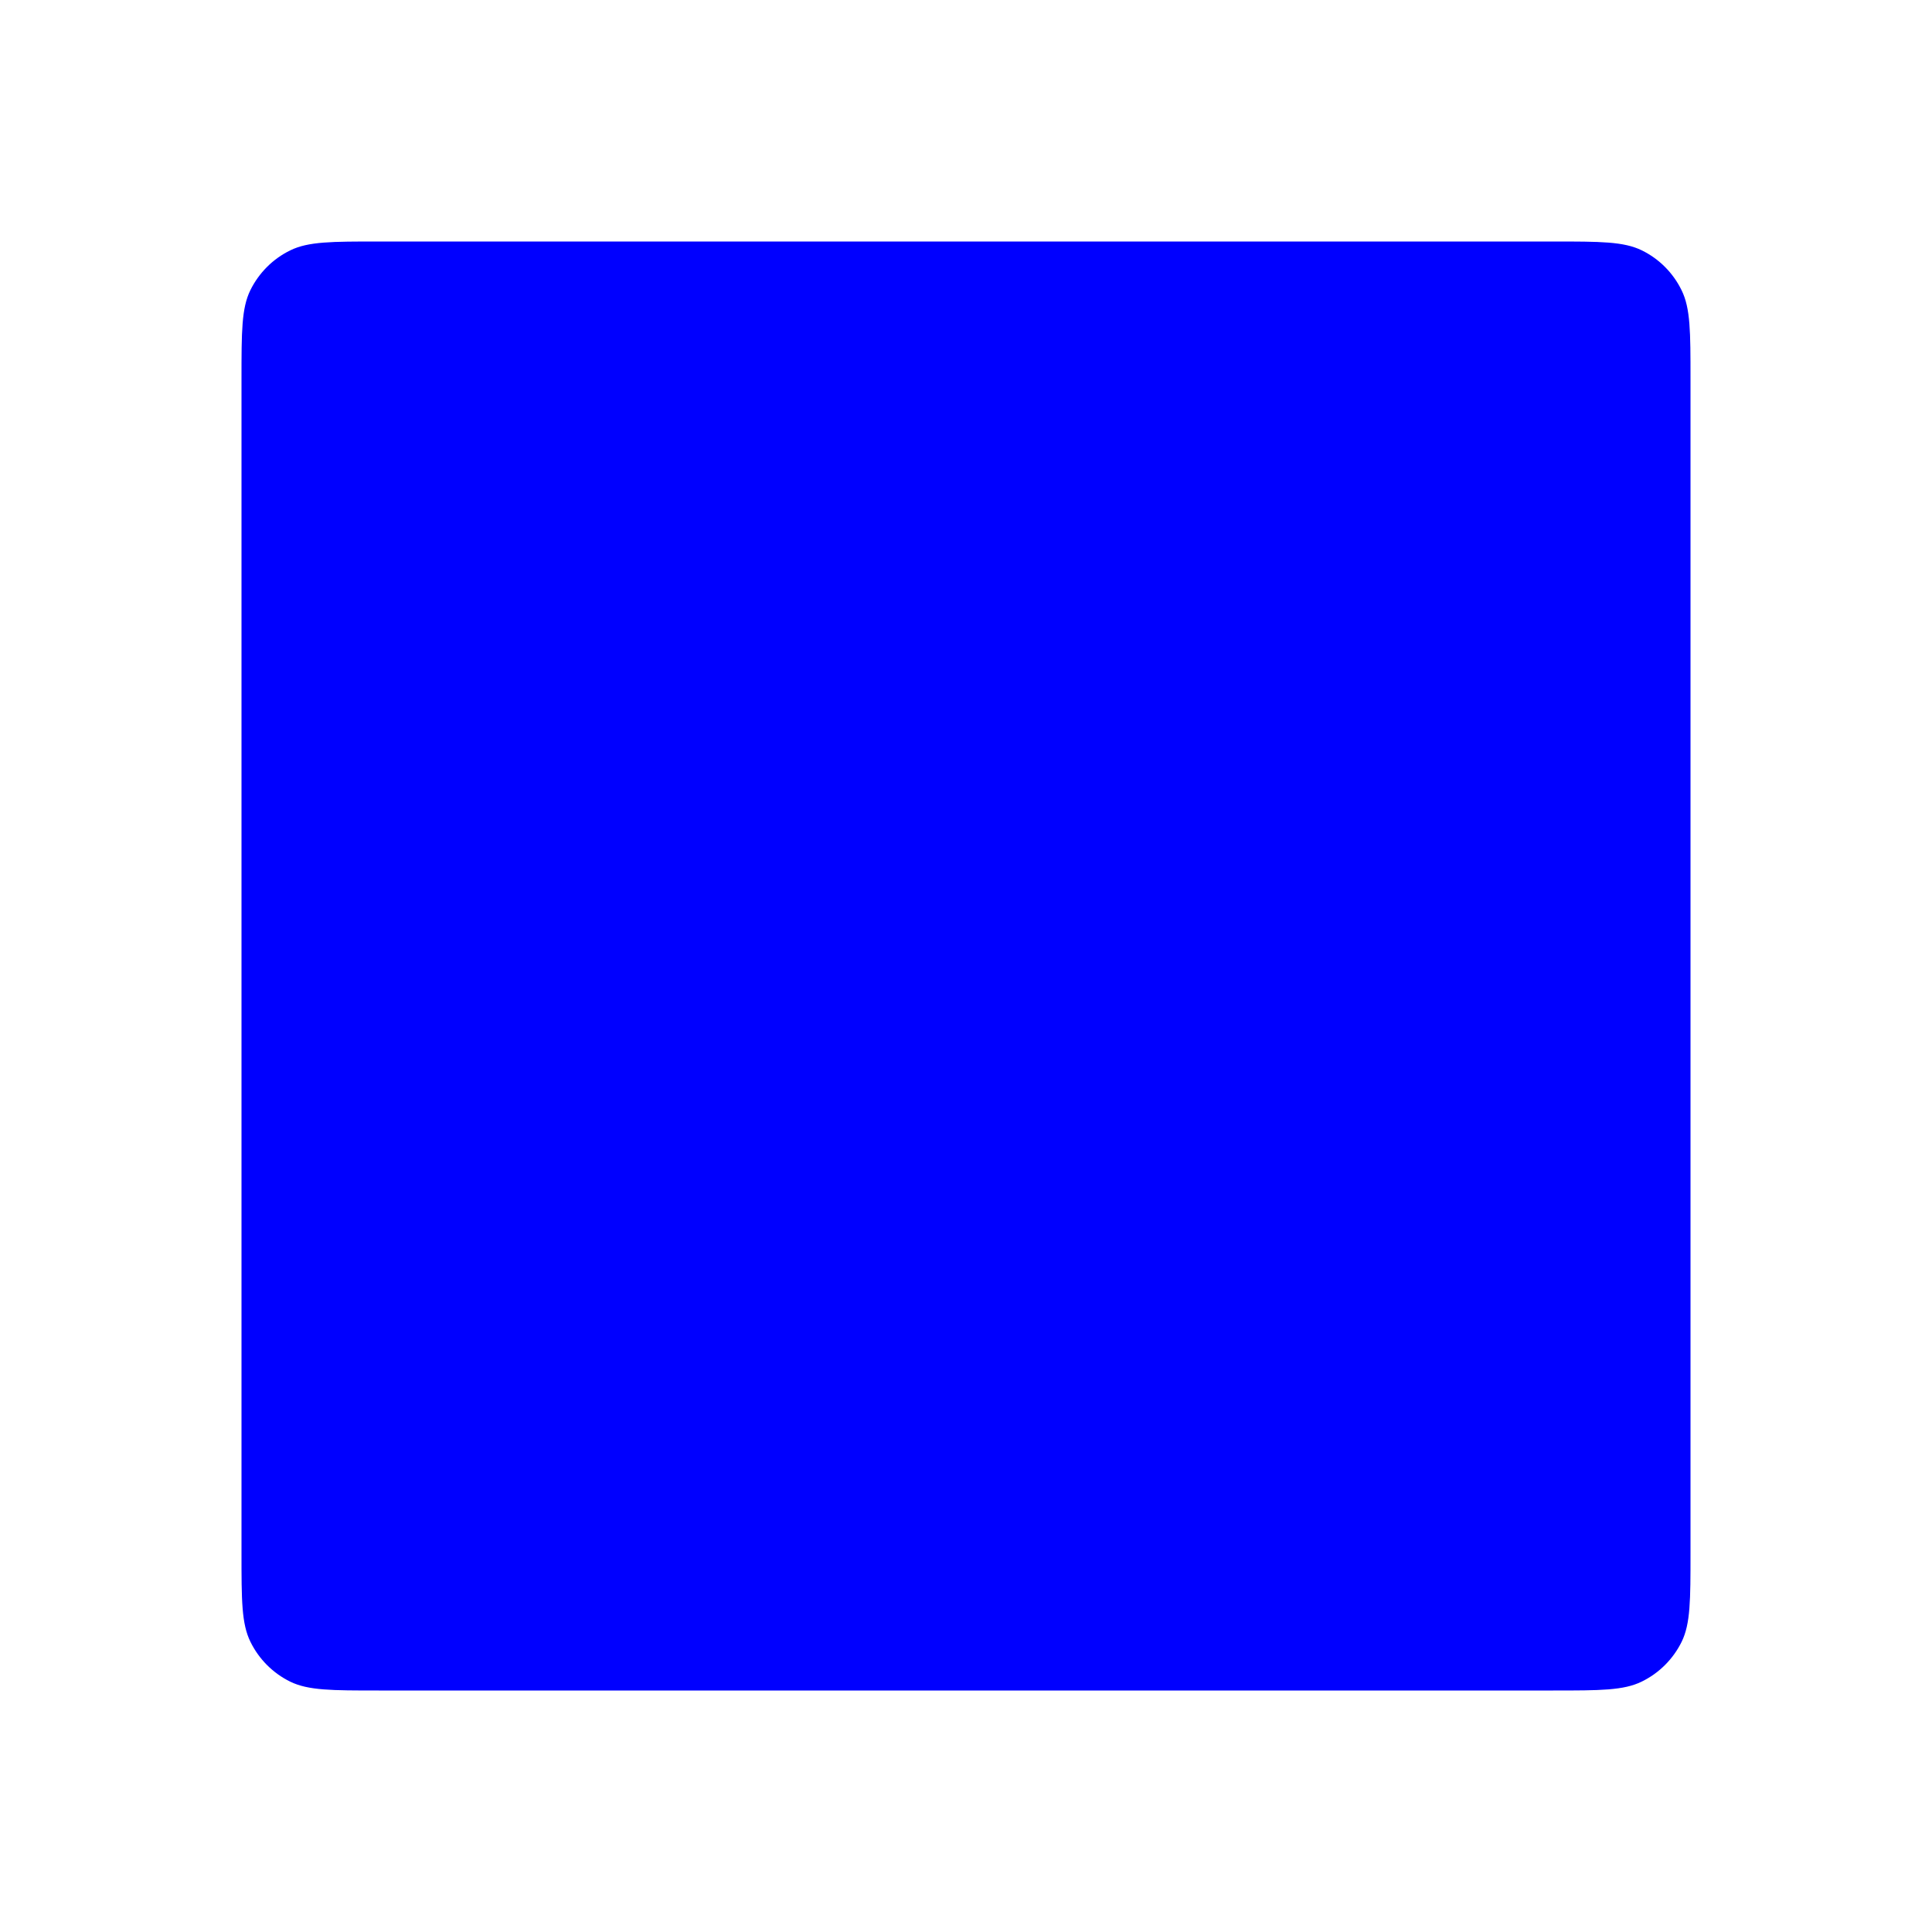
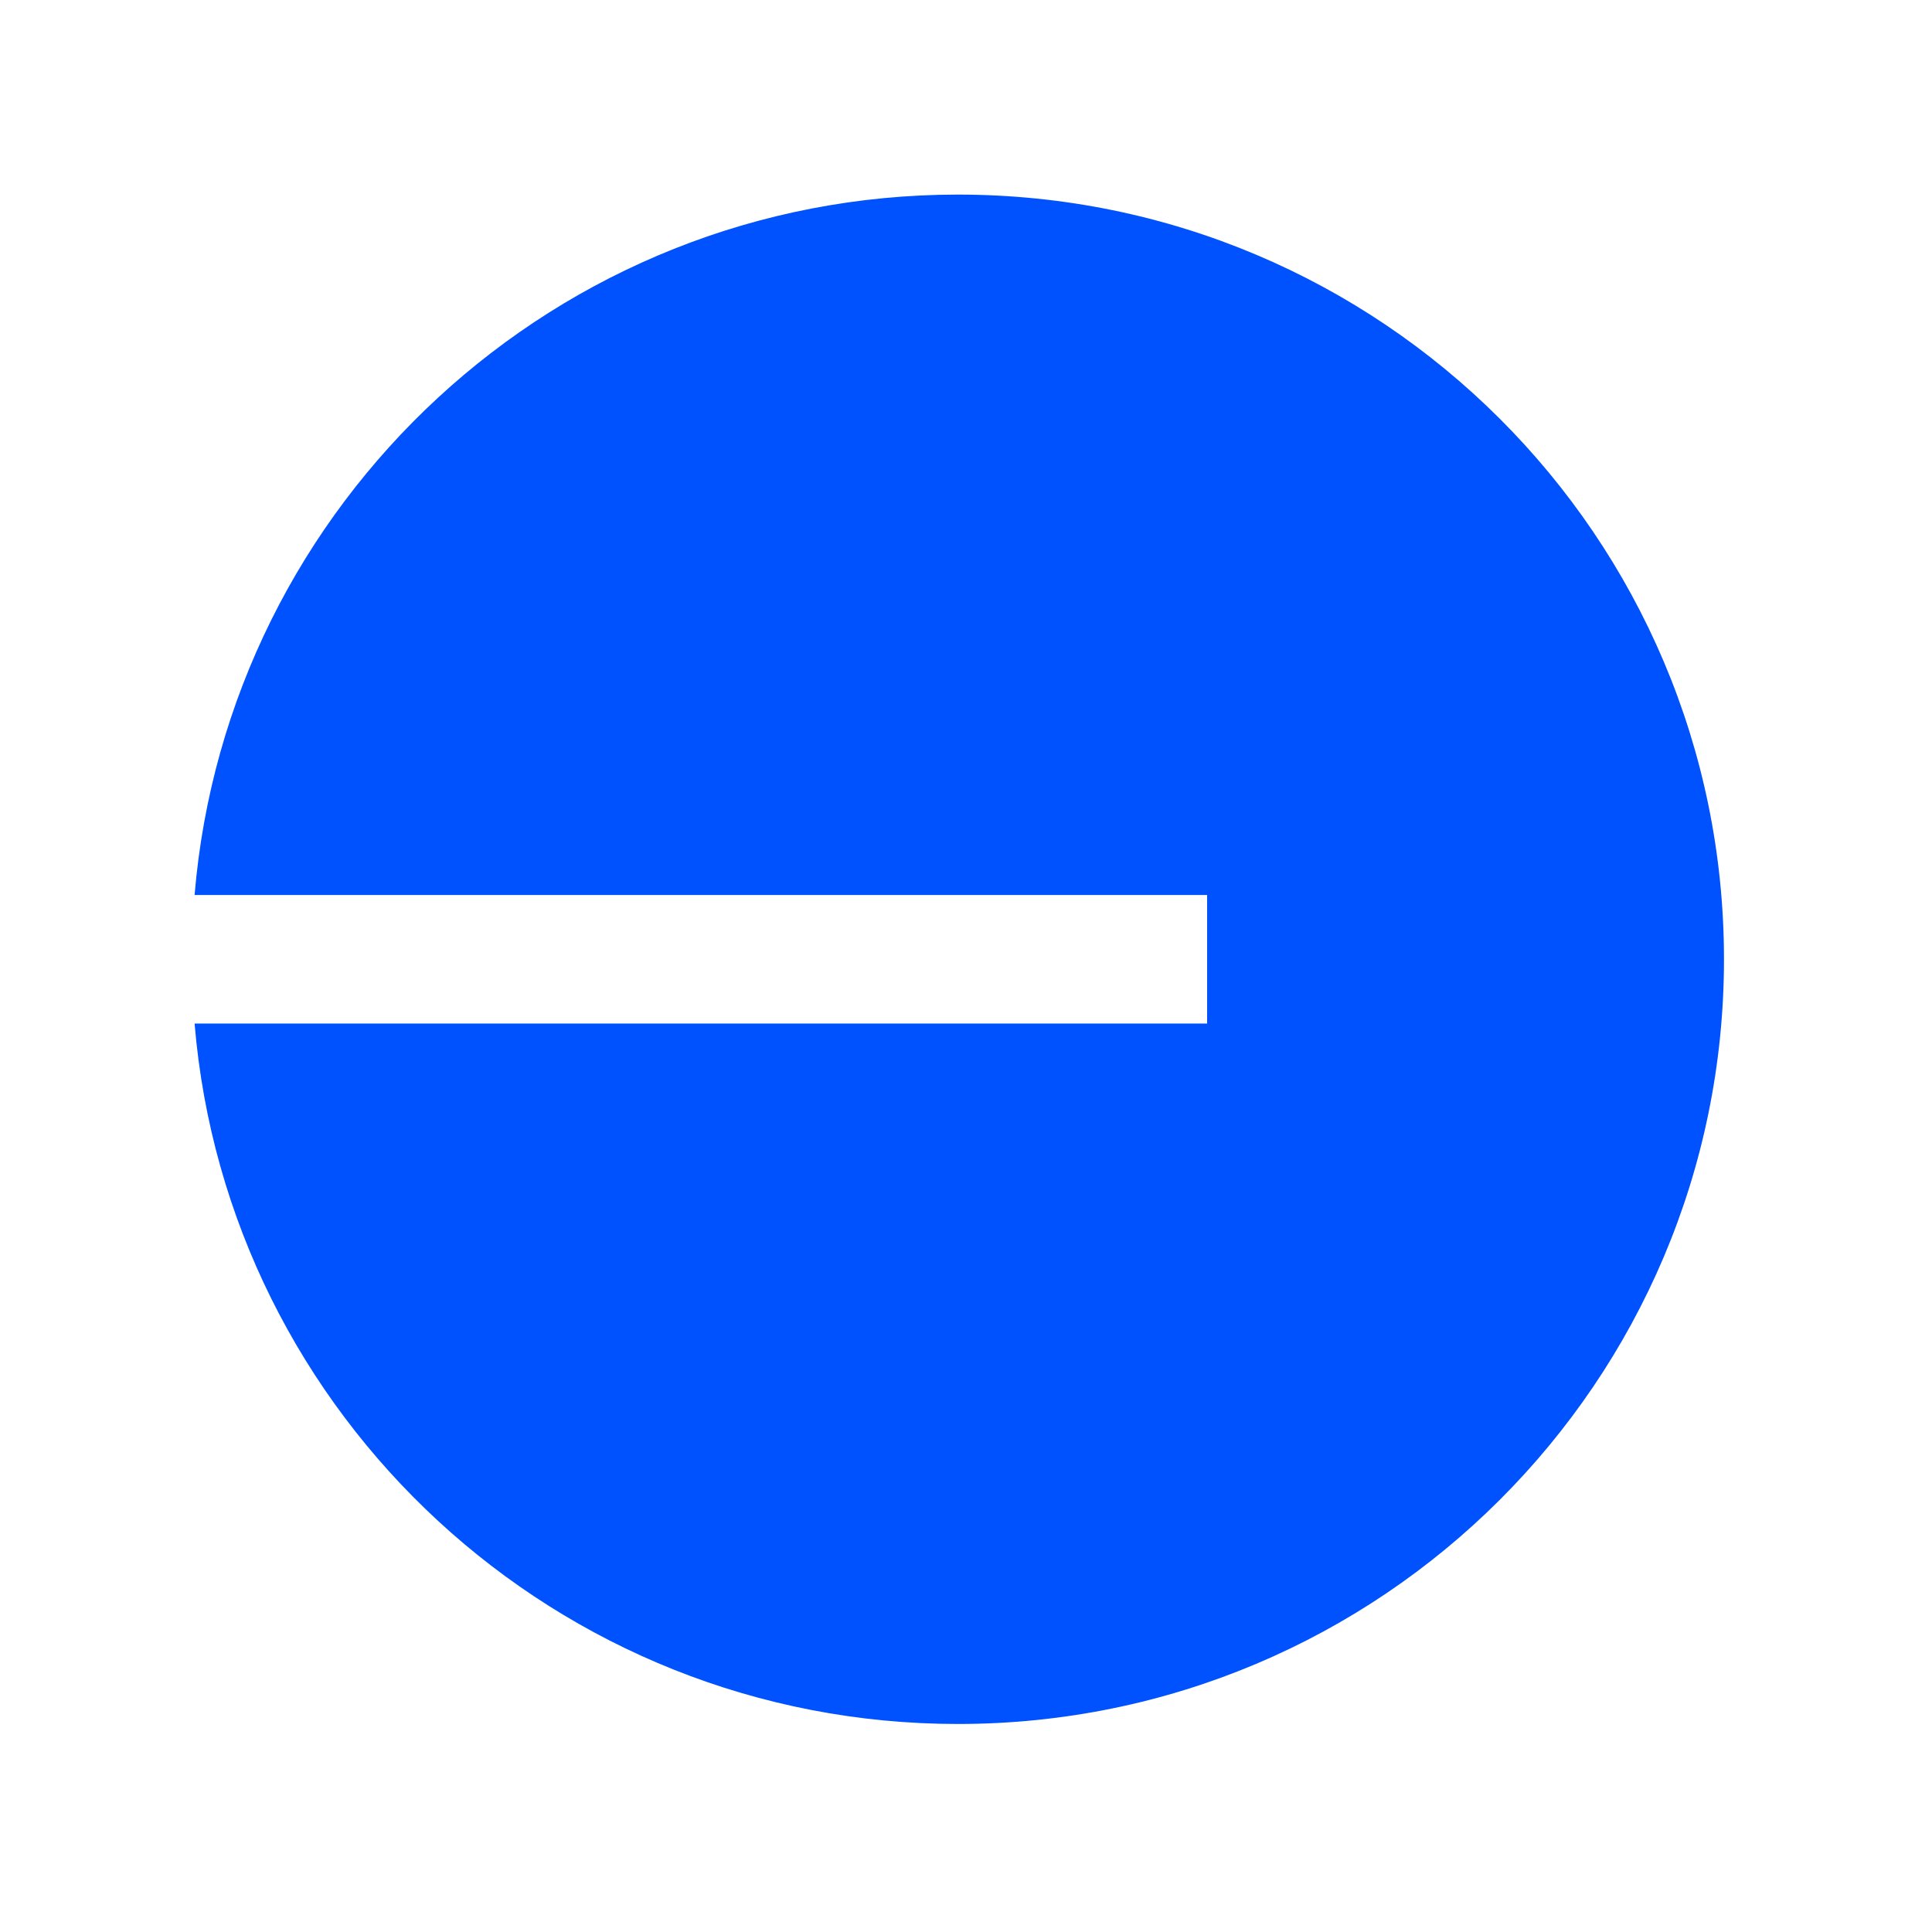
- <svg xmlns="http://www.w3.org/2000/svg" width="24" height="24" fill="none" viewBox="0 0 24 24">
-   <path fill="#00F" d="M3 4.706c0-.585 0-.877.11-1.101.106-.215.28-.39.496-.495C3.83 3 4.122 3 4.706 3h14.588c.585 0 .876 0 1.101.11.215.105.389.28.494.495.111.225.111.517.111 1.101v14.588c0 .585 0 .876-.11 1.101-.106.215-.28.389-.495.494-.225.111-.517.111-1.101.111H4.706c-.585 0-.876 0-1.101-.11a1.08 1.08 0 0 1-.494-.495C3 20.17 3 19.878 3 19.294z" />
+ <svg xmlns="http://www.w3.org/2000/svg" width="24" height="24" fill="none" viewBox="-14 -14 139 139">
+   <path fill="#0052FF" d="M54.921 110.034C85.359 110.034 110.034 85.402 110.034 55.017C110.034 24.632 85.359 0 54.921 0C26.043 0 2.353 22.171 0 50.392H72.847V59.642H3.9565e-07C2.353 87.862 26.043 110.034 54.921 110.034Z" />
</svg>
